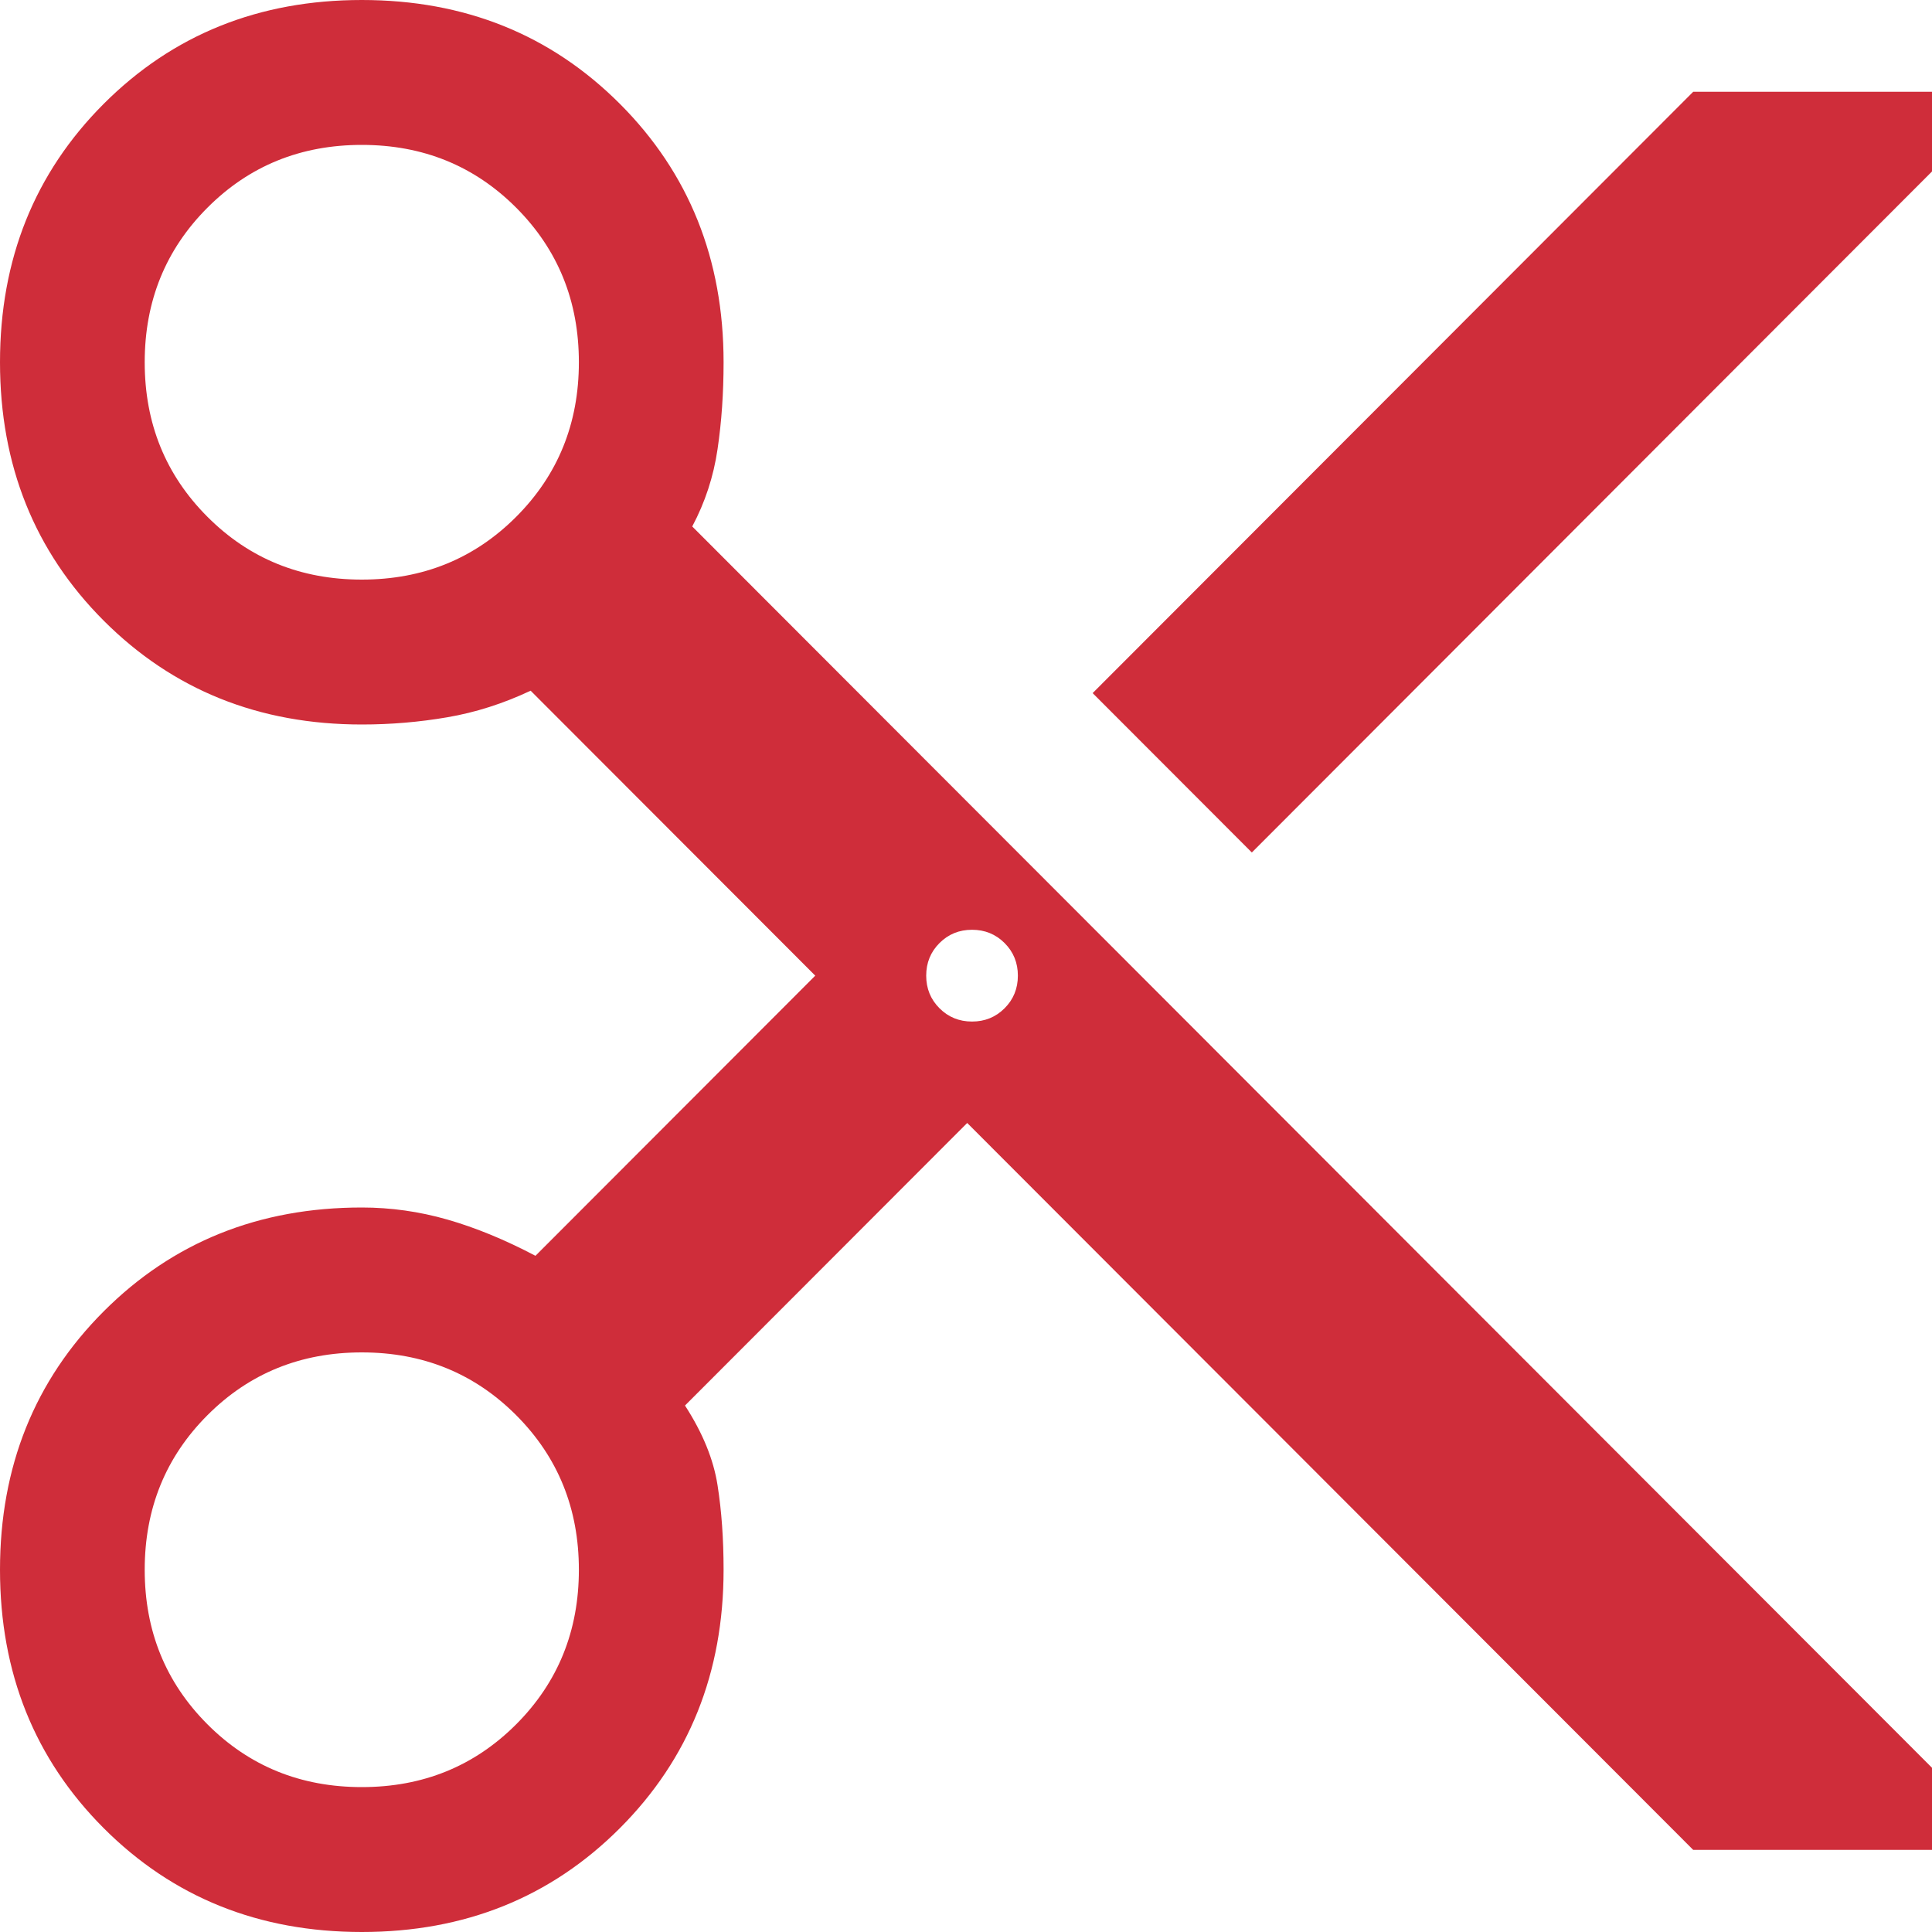
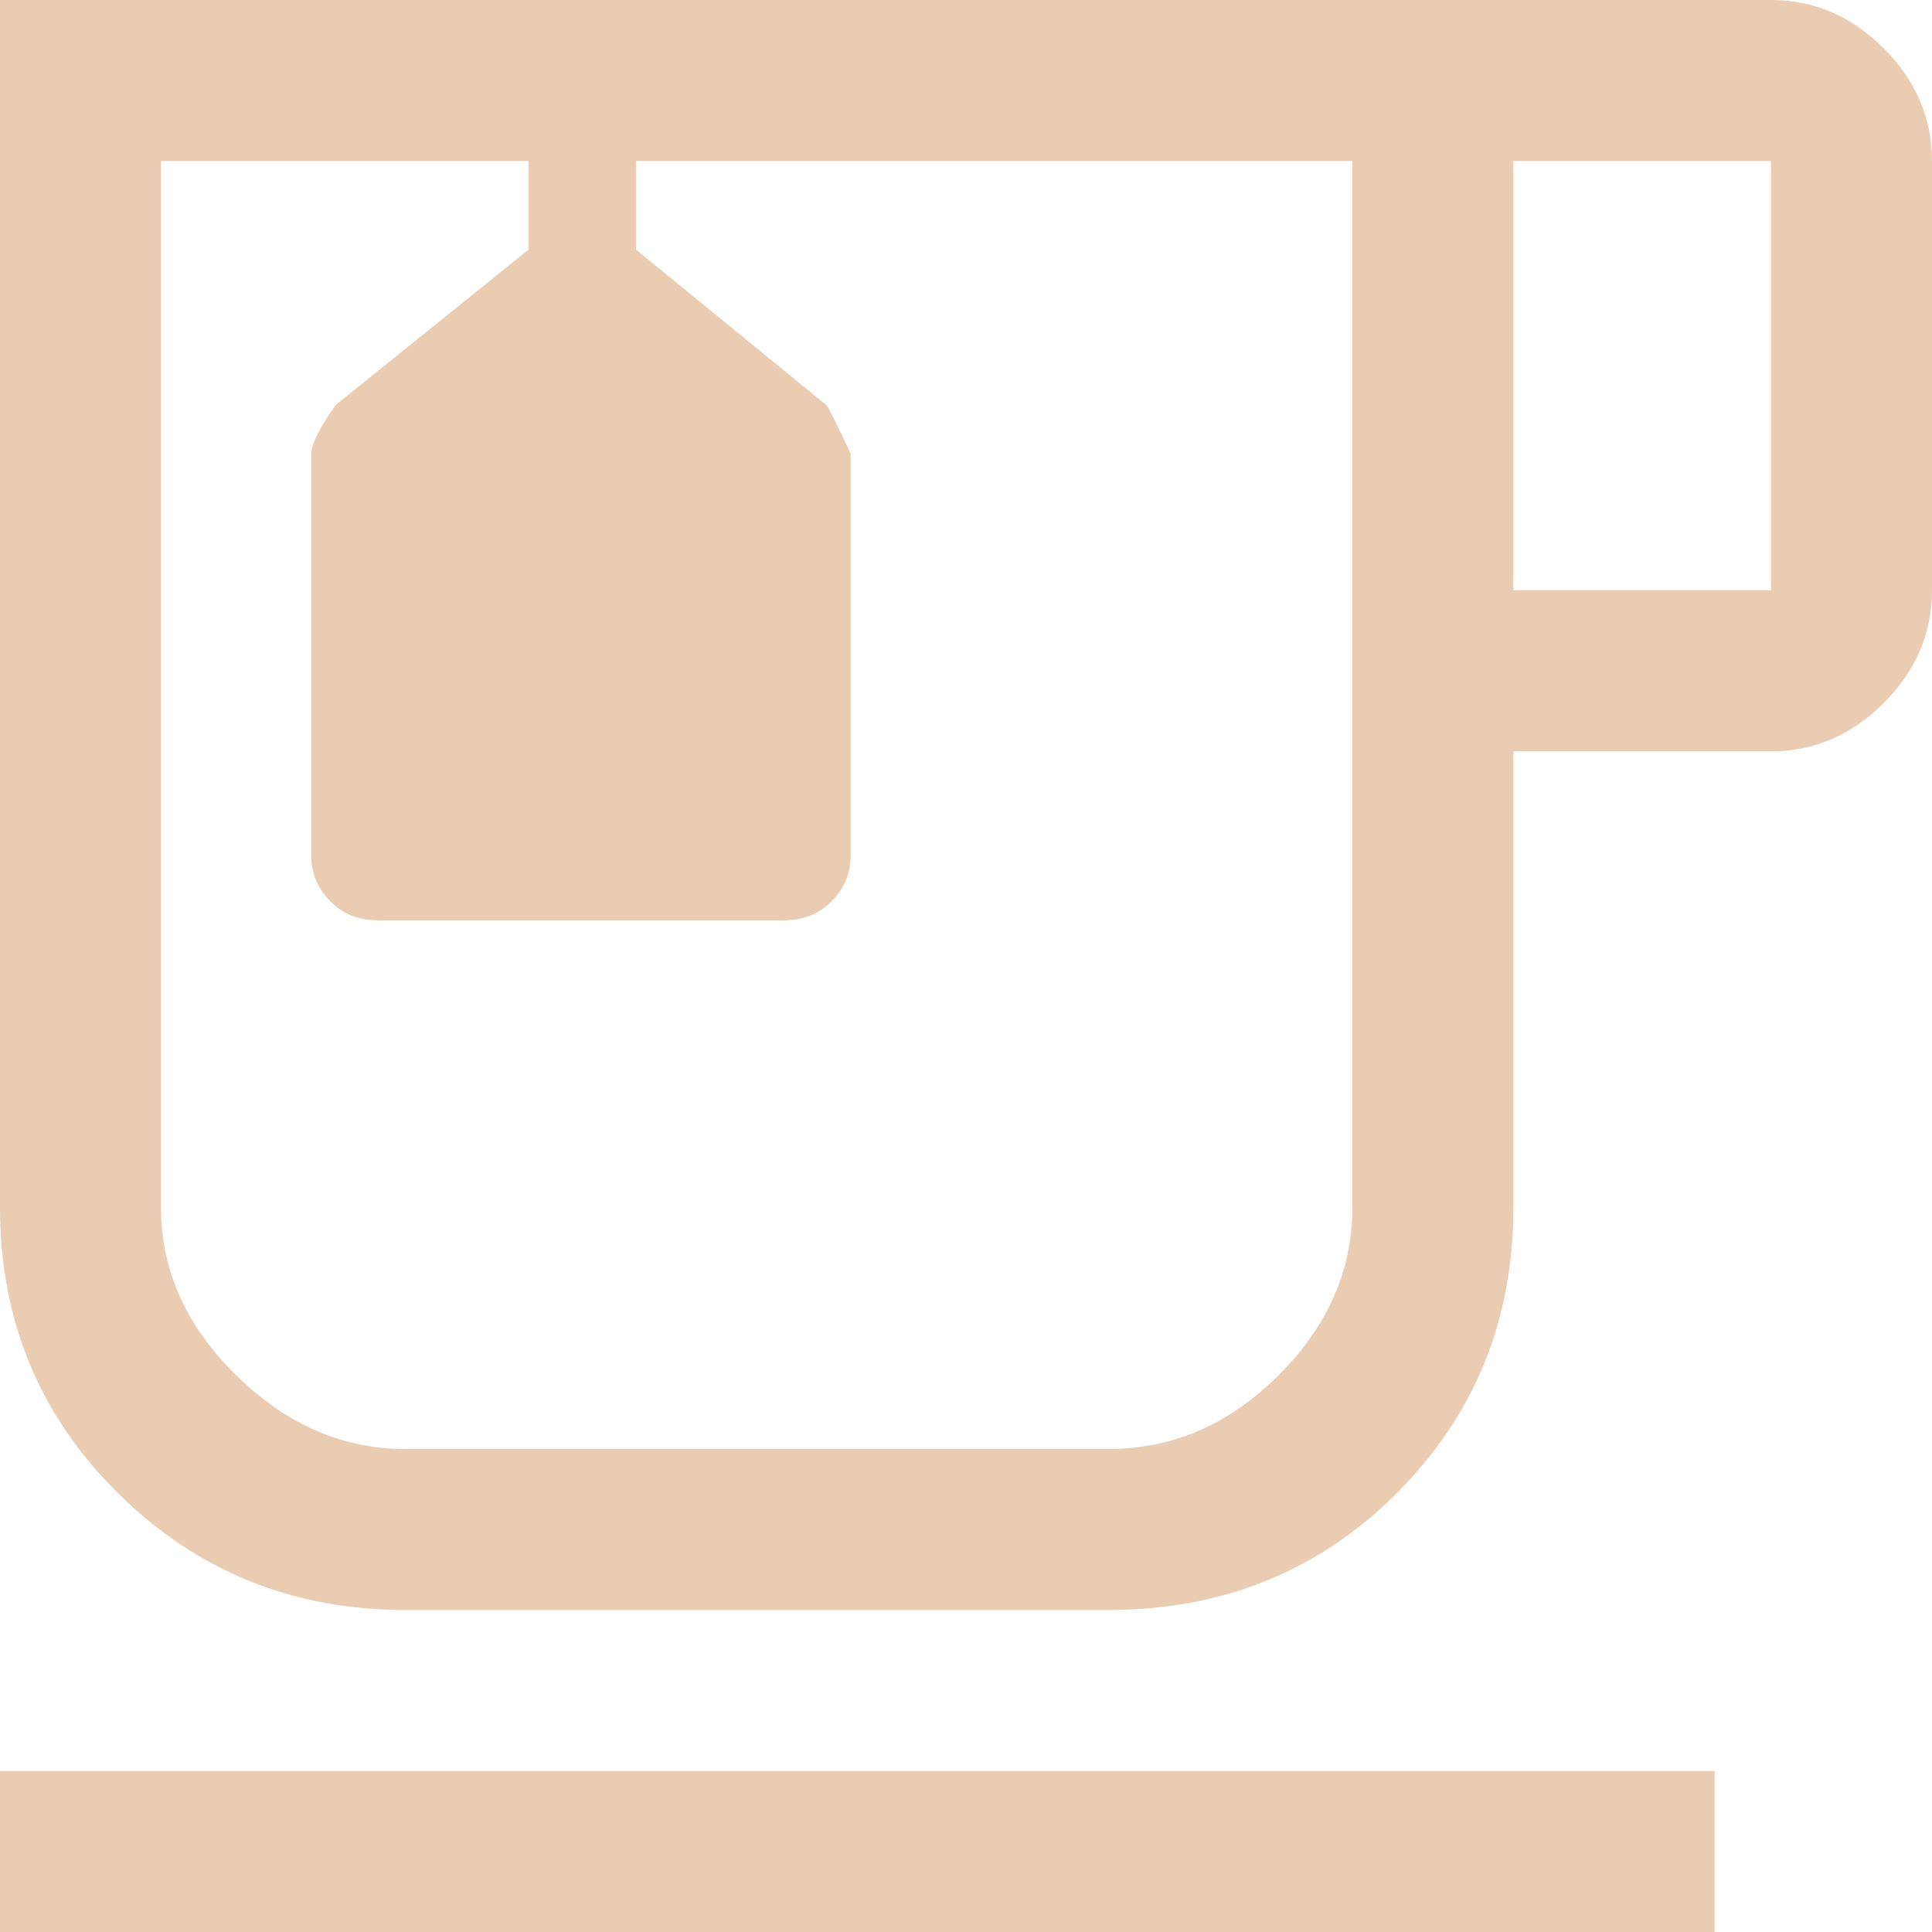
- <svg xmlns="http://www.w3.org/2000/svg" width="40" height="40" viewBox="0 0 40 40" fill="none">
-   <path d="M35.056 38.3L20.025 23.25L14.182 29.1C14.549 29.667 14.773 30.217 14.856 30.75C14.94 31.283 14.981 31.867 14.981 32.5C14.981 34.633 14.265 36.417 12.834 37.85C11.402 39.283 9.621 40 7.491 40C5.36 40 3.579 39.283 2.147 37.85C0.716 36.417 0 34.633 0 32.5C0 30.367 0.716 28.583 2.147 27.15C3.579 25.717 5.36 25 7.491 25C8.09 25 8.681 25.083 9.263 25.25C9.846 25.417 10.454 25.667 11.086 26L16.879 20.2L10.986 14.3C10.42 14.567 9.846 14.75 9.263 14.85C8.681 14.95 8.09 15 7.491 15C5.36 15 3.579 14.283 2.147 12.85C0.716 11.417 0 9.633 0 7.5C0 5.367 0.716 3.583 2.147 2.15C3.579 0.717 5.36 0 7.491 0C9.621 0 11.402 0.717 12.834 2.15C14.265 3.583 14.981 5.367 14.981 7.5C14.981 8.133 14.94 8.733 14.856 9.3C14.773 9.867 14.598 10.4 14.332 10.9L40 36.6V38.3H35.056ZM25.918 17.65L22.622 14.35L35.056 1.9H40V3.55L25.918 17.65ZM7.491 12C8.756 12 9.821 11.567 10.687 10.7C11.552 9.833 11.985 8.767 11.985 7.5C11.985 6.233 11.552 5.167 10.687 4.3C9.821 3.433 8.756 3 7.491 3C6.226 3 5.16 3.433 4.295 4.3C3.429 5.167 2.996 6.233 2.996 7.5C2.996 8.767 3.429 9.833 4.295 10.7C5.16 11.567 6.226 12 7.491 12ZM20.125 21.15C20.391 21.15 20.616 21.058 20.799 20.875C20.982 20.692 21.074 20.467 21.074 20.2C21.074 19.933 20.982 19.708 20.799 19.525C20.616 19.342 20.391 19.25 20.125 19.25C19.858 19.25 19.634 19.342 19.451 19.525C19.268 19.708 19.176 19.933 19.176 20.2C19.176 20.467 19.268 20.692 19.451 20.875C19.634 21.058 19.858 21.15 20.125 21.15ZM7.491 37C8.756 37 9.821 36.567 10.687 35.7C11.552 34.833 11.985 33.767 11.985 32.5C11.985 31.233 11.552 30.167 10.687 29.3C9.821 28.433 8.756 28 7.491 28C6.226 28 5.16 28.433 4.295 29.3C3.429 30.167 2.996 31.233 2.996 32.5C2.996 33.767 3.429 34.833 4.295 35.7C5.16 36.567 6.226 37 7.491 37Z" fill="#CF2D3A" />
+ <svg xmlns="http://www.w3.org/2000/svg" width="36" height="36" viewBox="0 0 36 36" fill="none">
+   <path d="M0 36V33H31.95V36H0ZM7.55 30C5.45 30 3.667 29.275 2.2 27.825C0.733 26.375 0 24.6 0 22.5V0H33C33.8 0 34.5 0.3 35.1 0.9C35.7 1.5 36 2.2 36 3V11C36 11.8 35.7 12.5 35.1 13.1C34.5 13.7 33.8 14 33 14H28.2V22.5C28.2 24.6 27.475 26.375 26.025 27.825C24.575 29.275 22.783 30 20.65 30H7.55ZM28.2 11H33V3H28.2V11ZM7.55 27H20.649C21.85 27 22.908 26.542 23.825 25.625C24.742 24.708 25.2 23.667 25.2 22.5V3H11.85V4.65L15.4 7.55C15.433 7.583 15.583 7.883 15.85 8.45V15.95C15.85 16.27 15.733 16.55 15.5 16.79C15.267 17.03 14.967 17.15 14.6 17.15H7.05C6.683 17.15 6.383 17.03 6.15 16.79C5.917 16.55 5.8 16.27 5.8 15.95V8.45C5.8 8.283 5.95 7.983 6.25 7.55L9.85 4.65V3H3V22.5C3 23.667 3.467 24.708 4.4 25.625C5.333 26.542 6.383 27 7.55 27Z" fill="#EACCB3" />
</svg>
